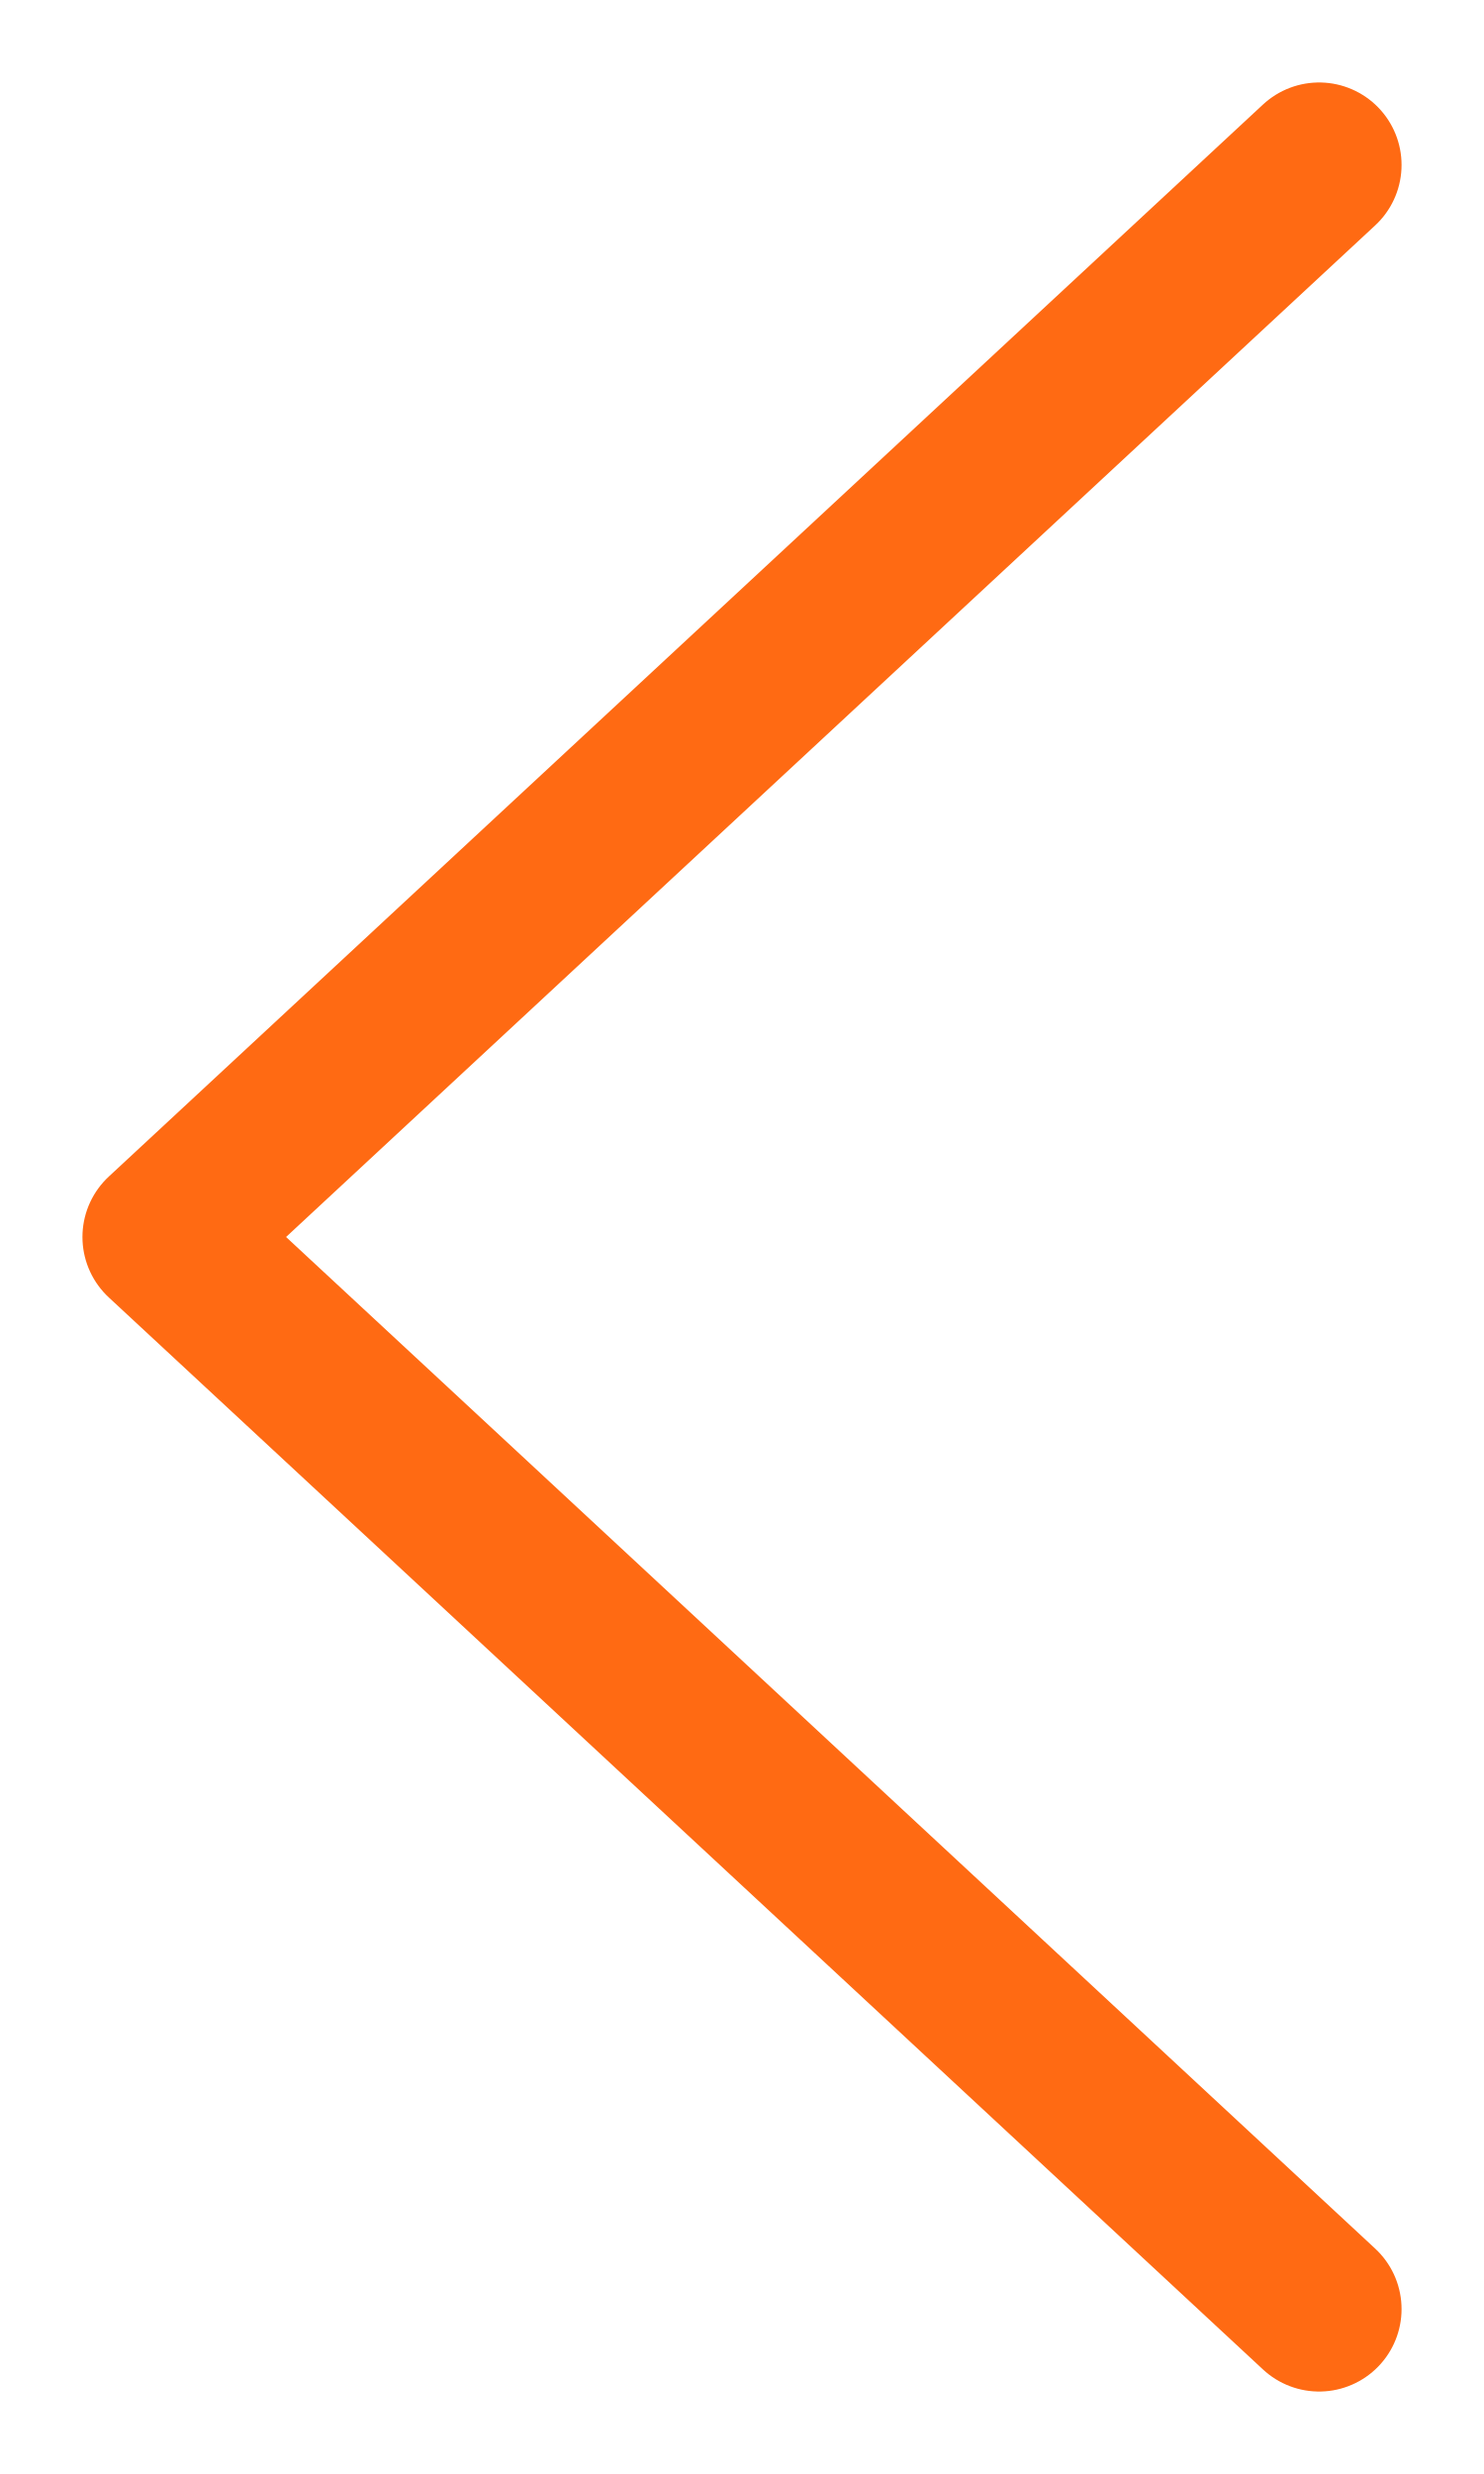
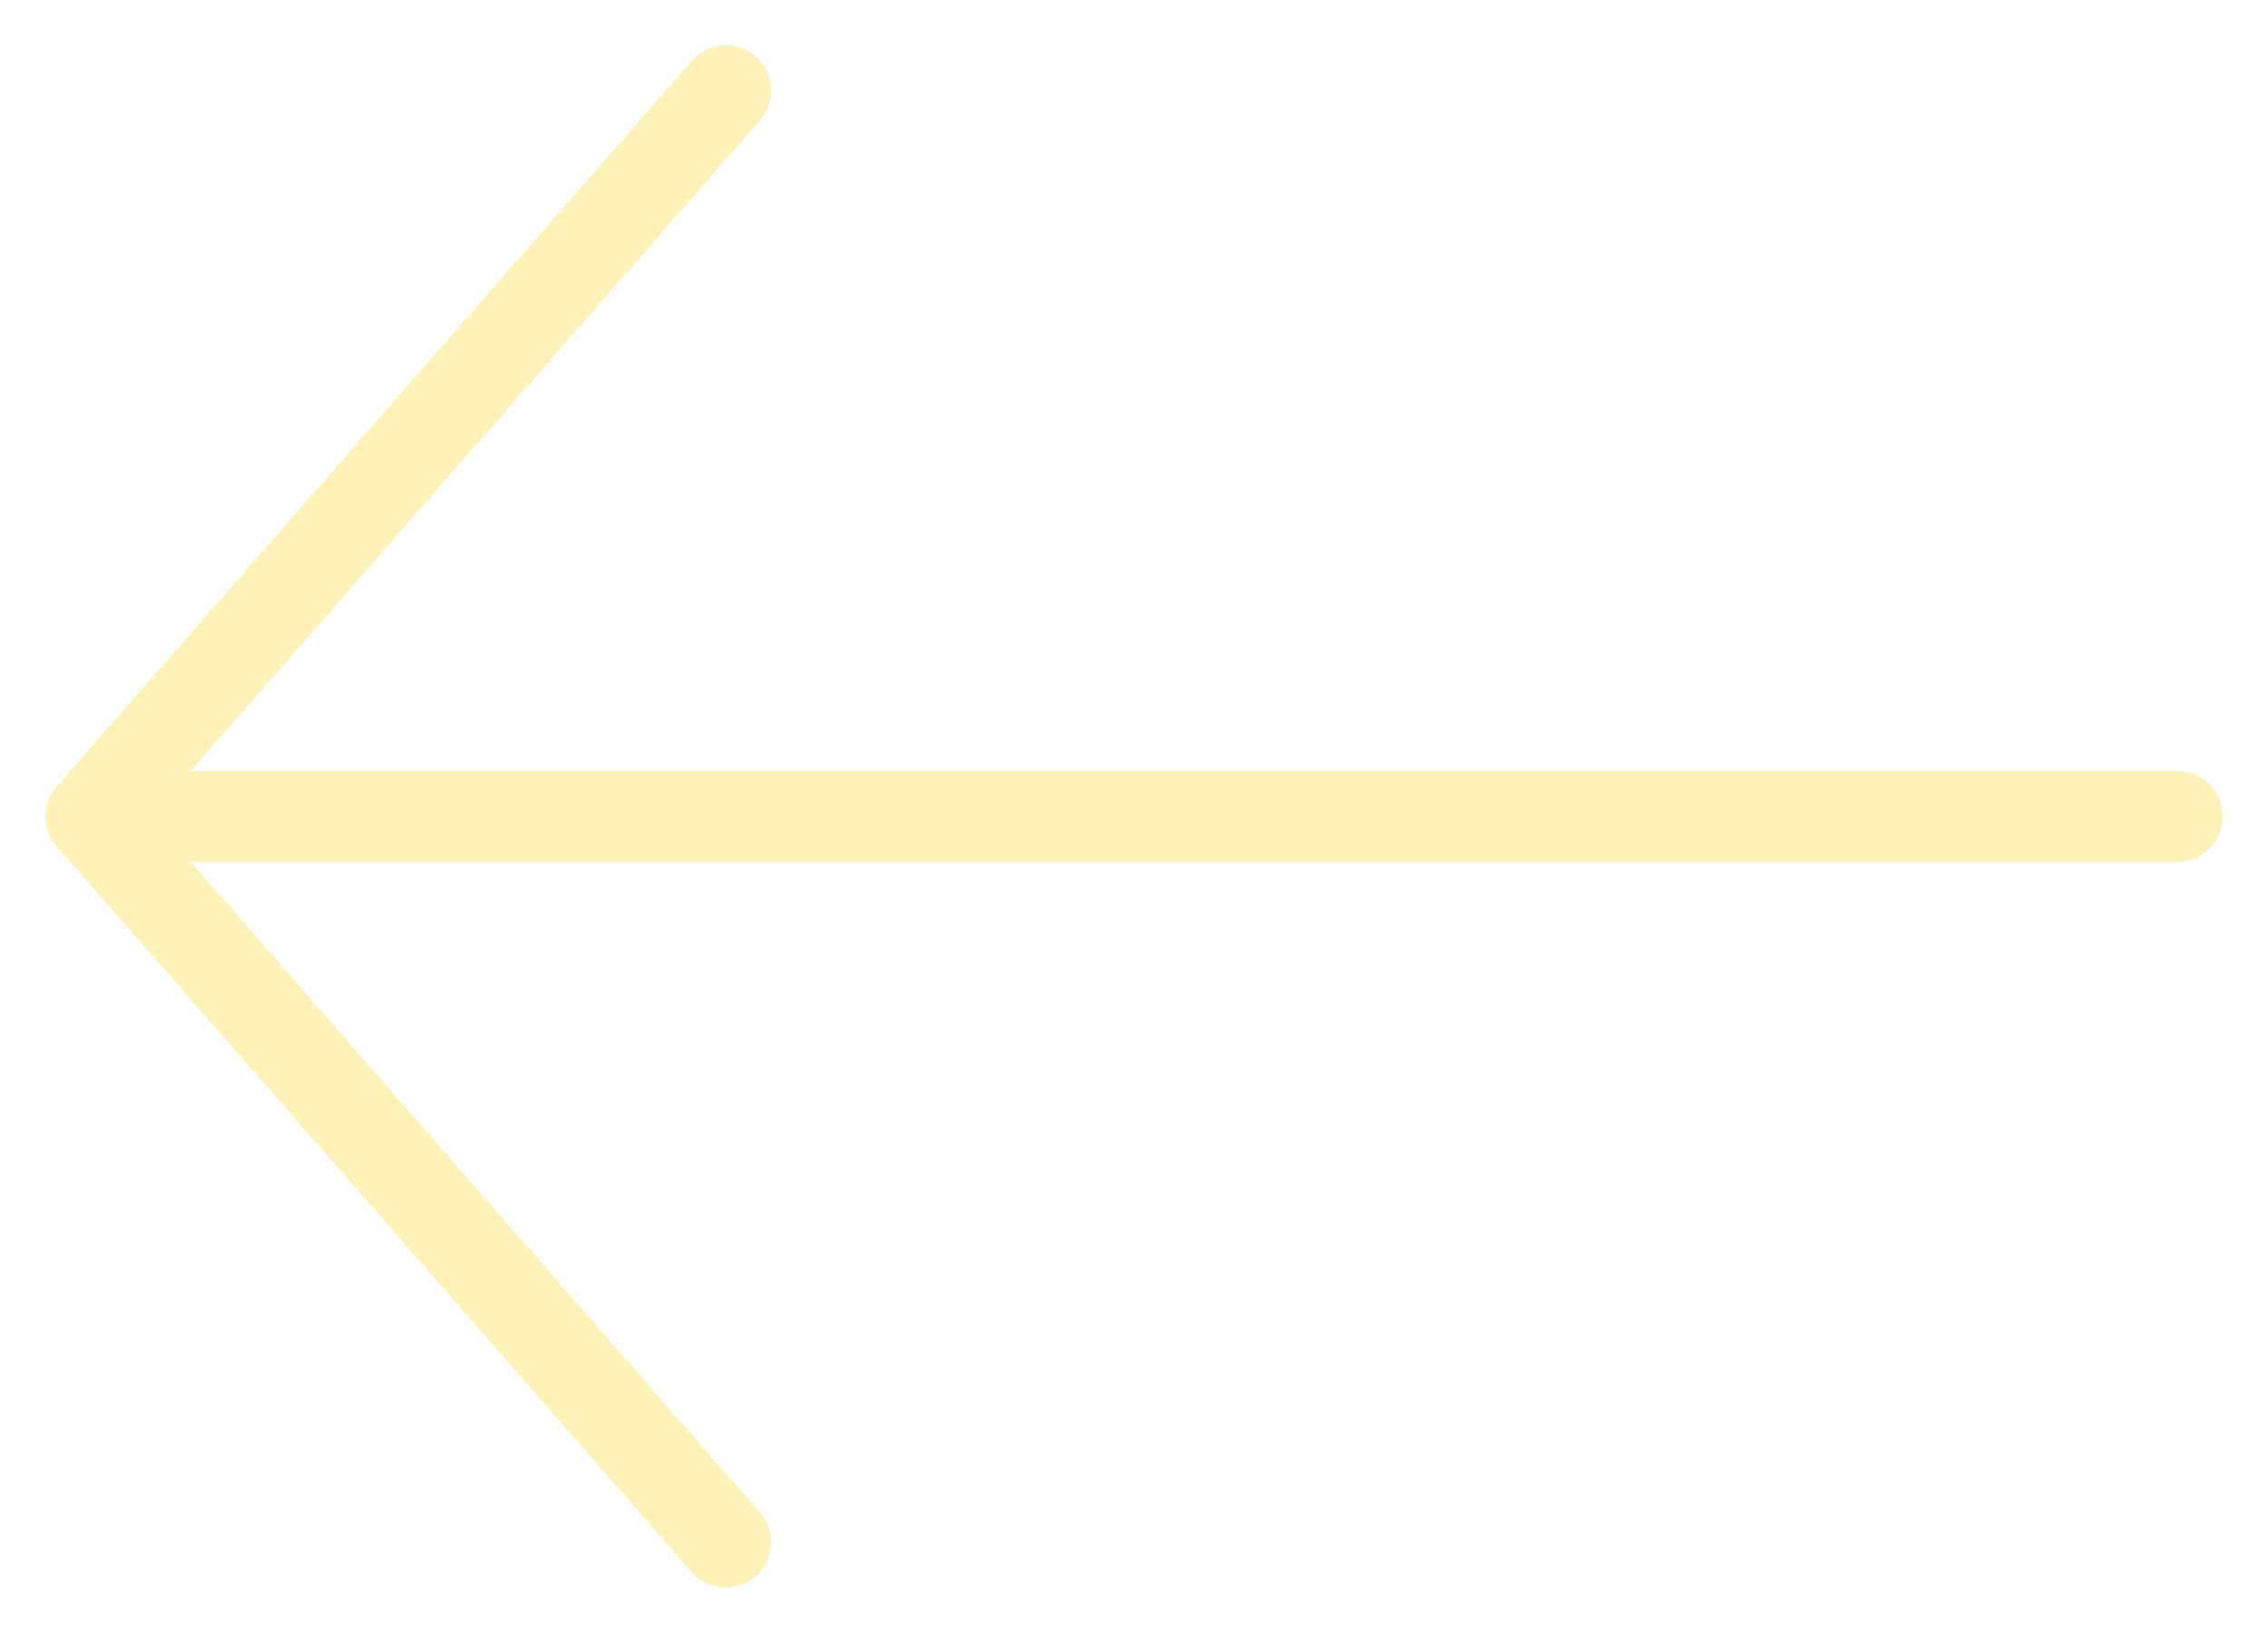
- <svg xmlns="http://www.w3.org/2000/svg" width="9" height="15" viewBox="0 0 9 15" fill="none" version="1.1" id="svg4">
-   <defs id="defs8" />
-   <path d="M 8,1 1,7.5 2.688,9.067 8,14" stroke="#5f636b" stroke-linecap="round" stroke-linejoin="round" id="path2" style="stroke:#ff6a13;stroke-opacity:1" />
+ <svg xmlns="http://www.w3.org/2000/svg" width="25" height="18" viewBox="0 0 25 18" fill="none" version="1.1" id="svg4">
+   <defs id="defs8">
+     <pattern patternUnits="userSpaceOnUse" width="2" height="1" patternTransform="translate(0,0) scale(10,10)" id="Strips1_1">
+       <rect style="fill:black;stroke:none" x="0" y="-0.5" width="1" height="2" id="rect2215" />
+     </pattern>
+   </defs>
+   <path opacity="0.3" fill-rule="evenodd" clip-rule="evenodd" d="M8.376 1.329C8.558 1.121 8.537 0.806 8.329 0.624C8.121 0.442 7.806 0.463 7.624 0.671L0.625 8.669C0.547 8.757 0.5 8.873 0.5 9C0.5 9.127 0.547 9.243 0.626 9.331L7.624 17.329C7.806 17.537 8.121 17.558 8.329 17.376C8.537 17.194 8.558 16.879 8.376 16.671L2.102 9.5L24 9.5C24.276 9.5 24.5 9.276 24.5 9C24.5 8.724 24.276 8.5 24 8.5L2.102 8.5L8.376 1.329Z" fill="#FFD412" id="path2" style="stroke:url(#Strips1_1);stroke-opacity:0;fill:#ffd412;fill-opacity:1" />
</svg>
